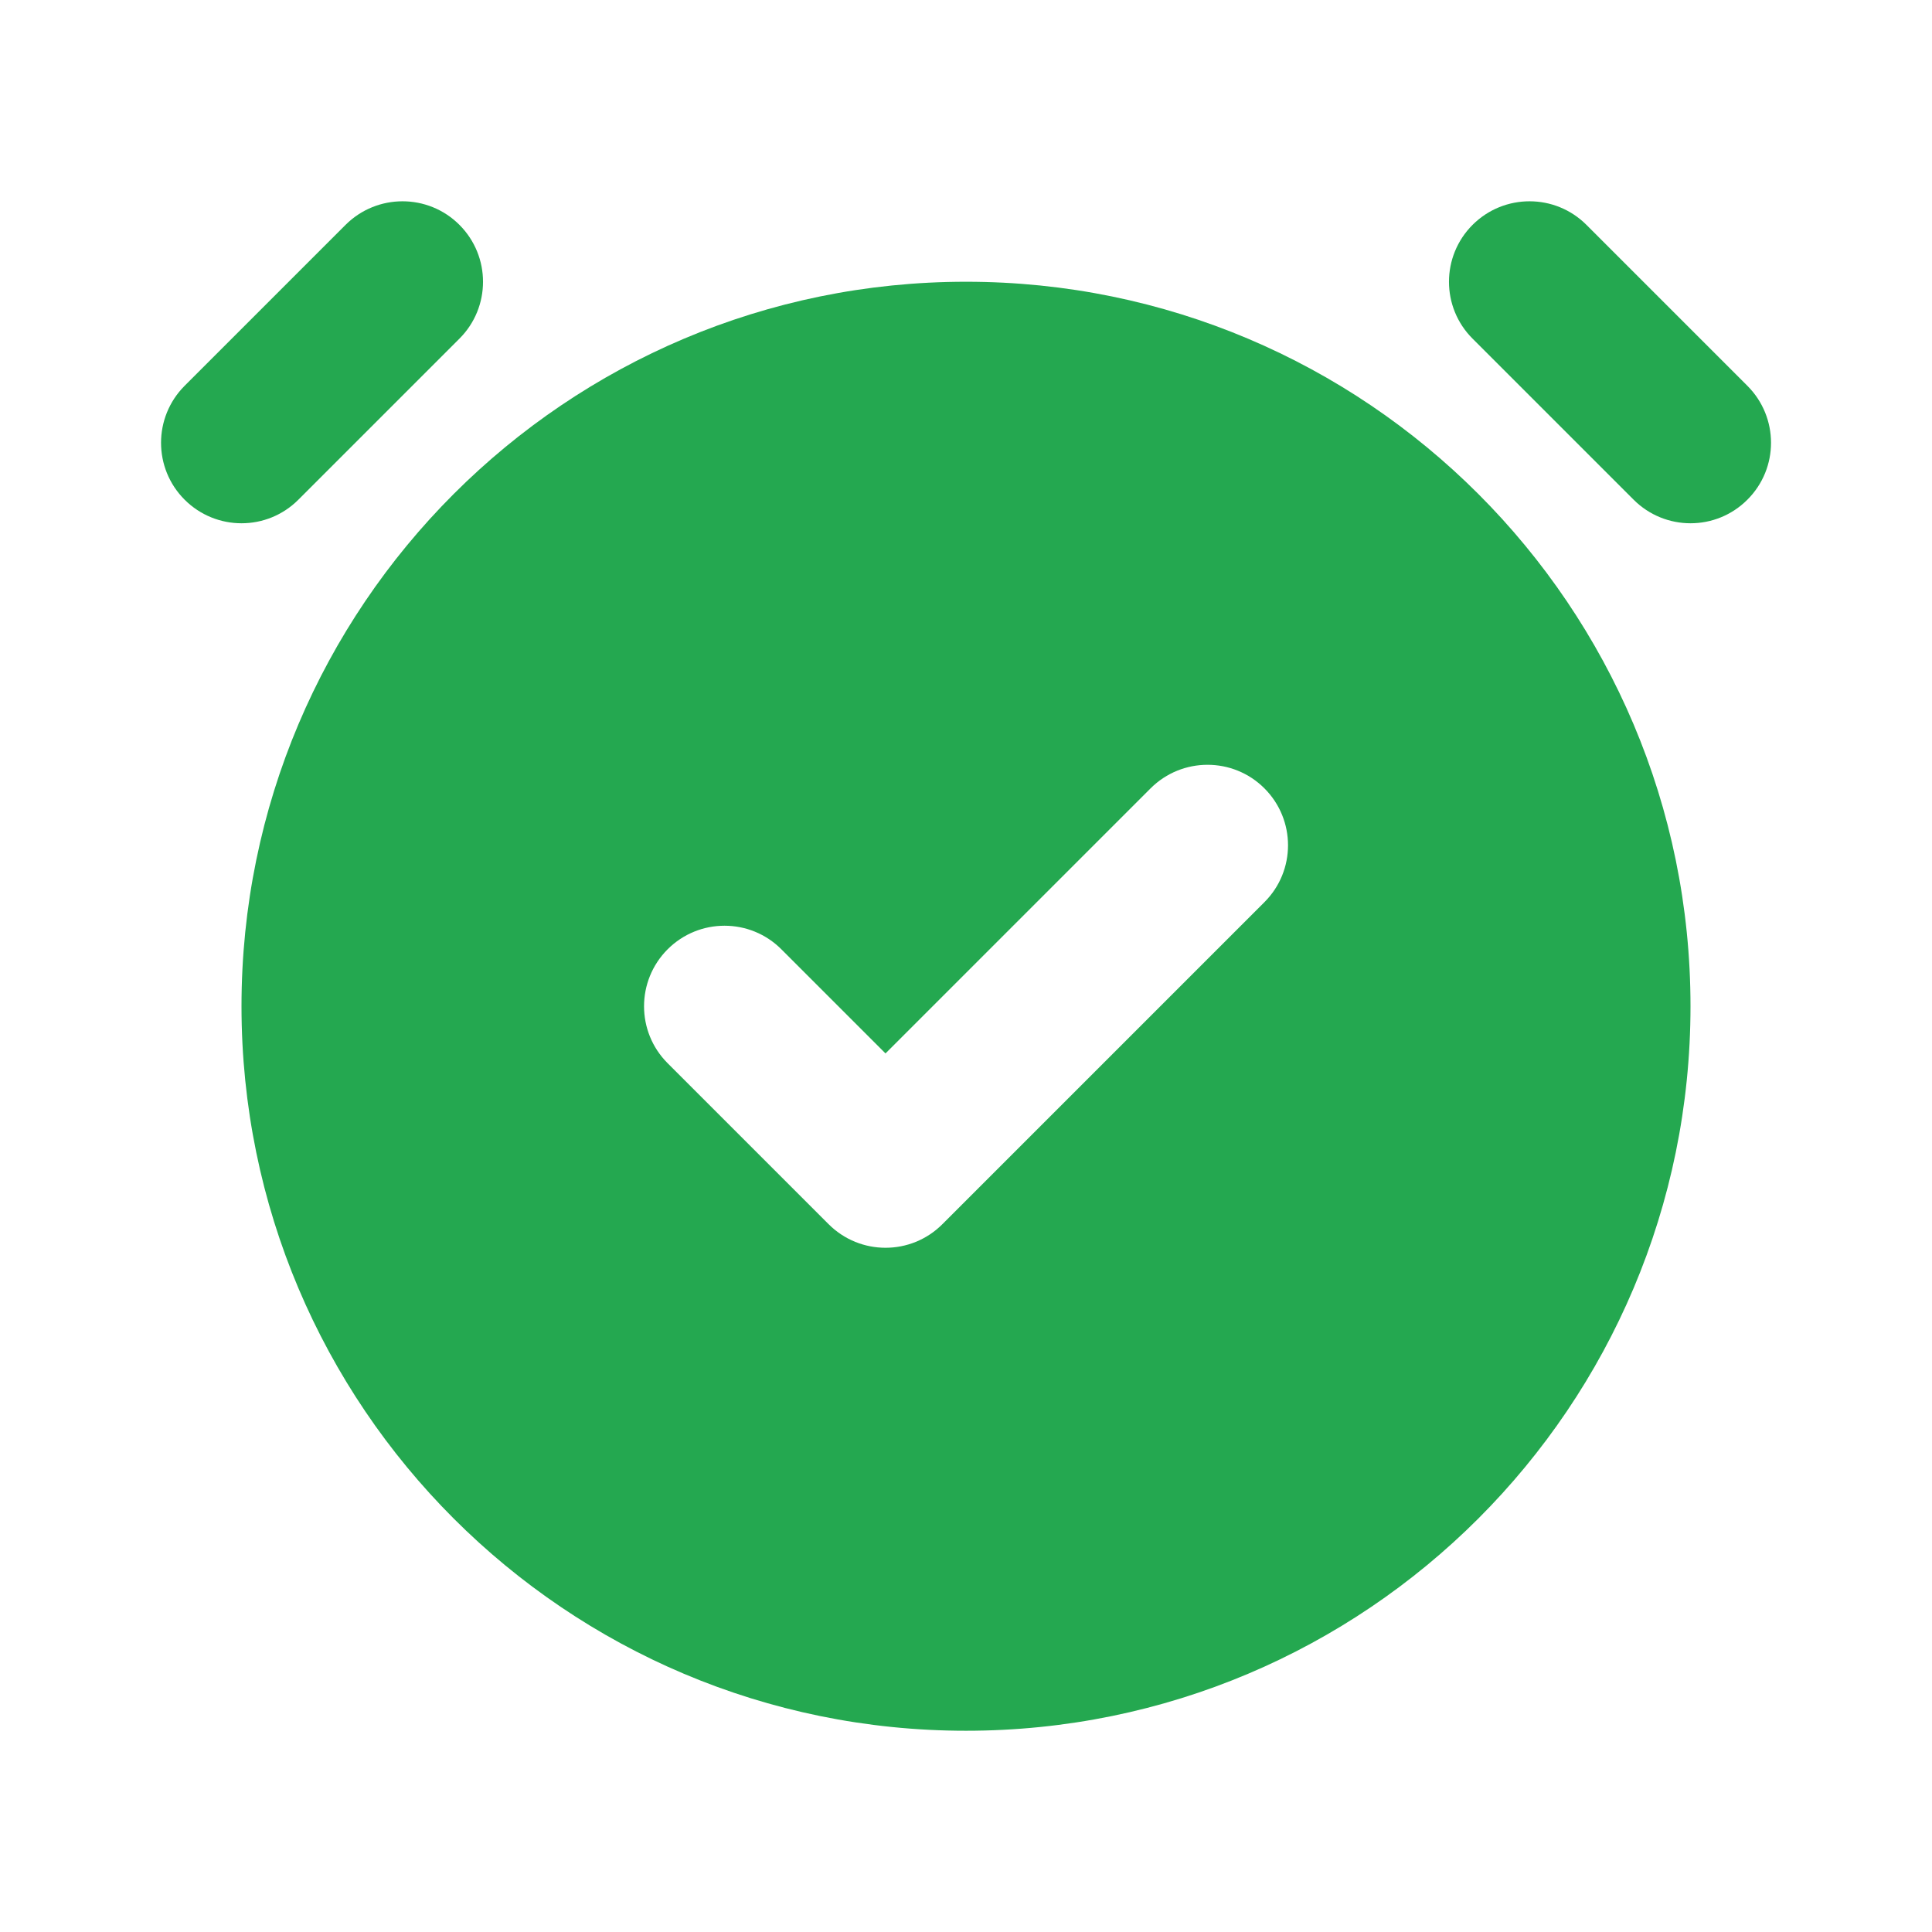
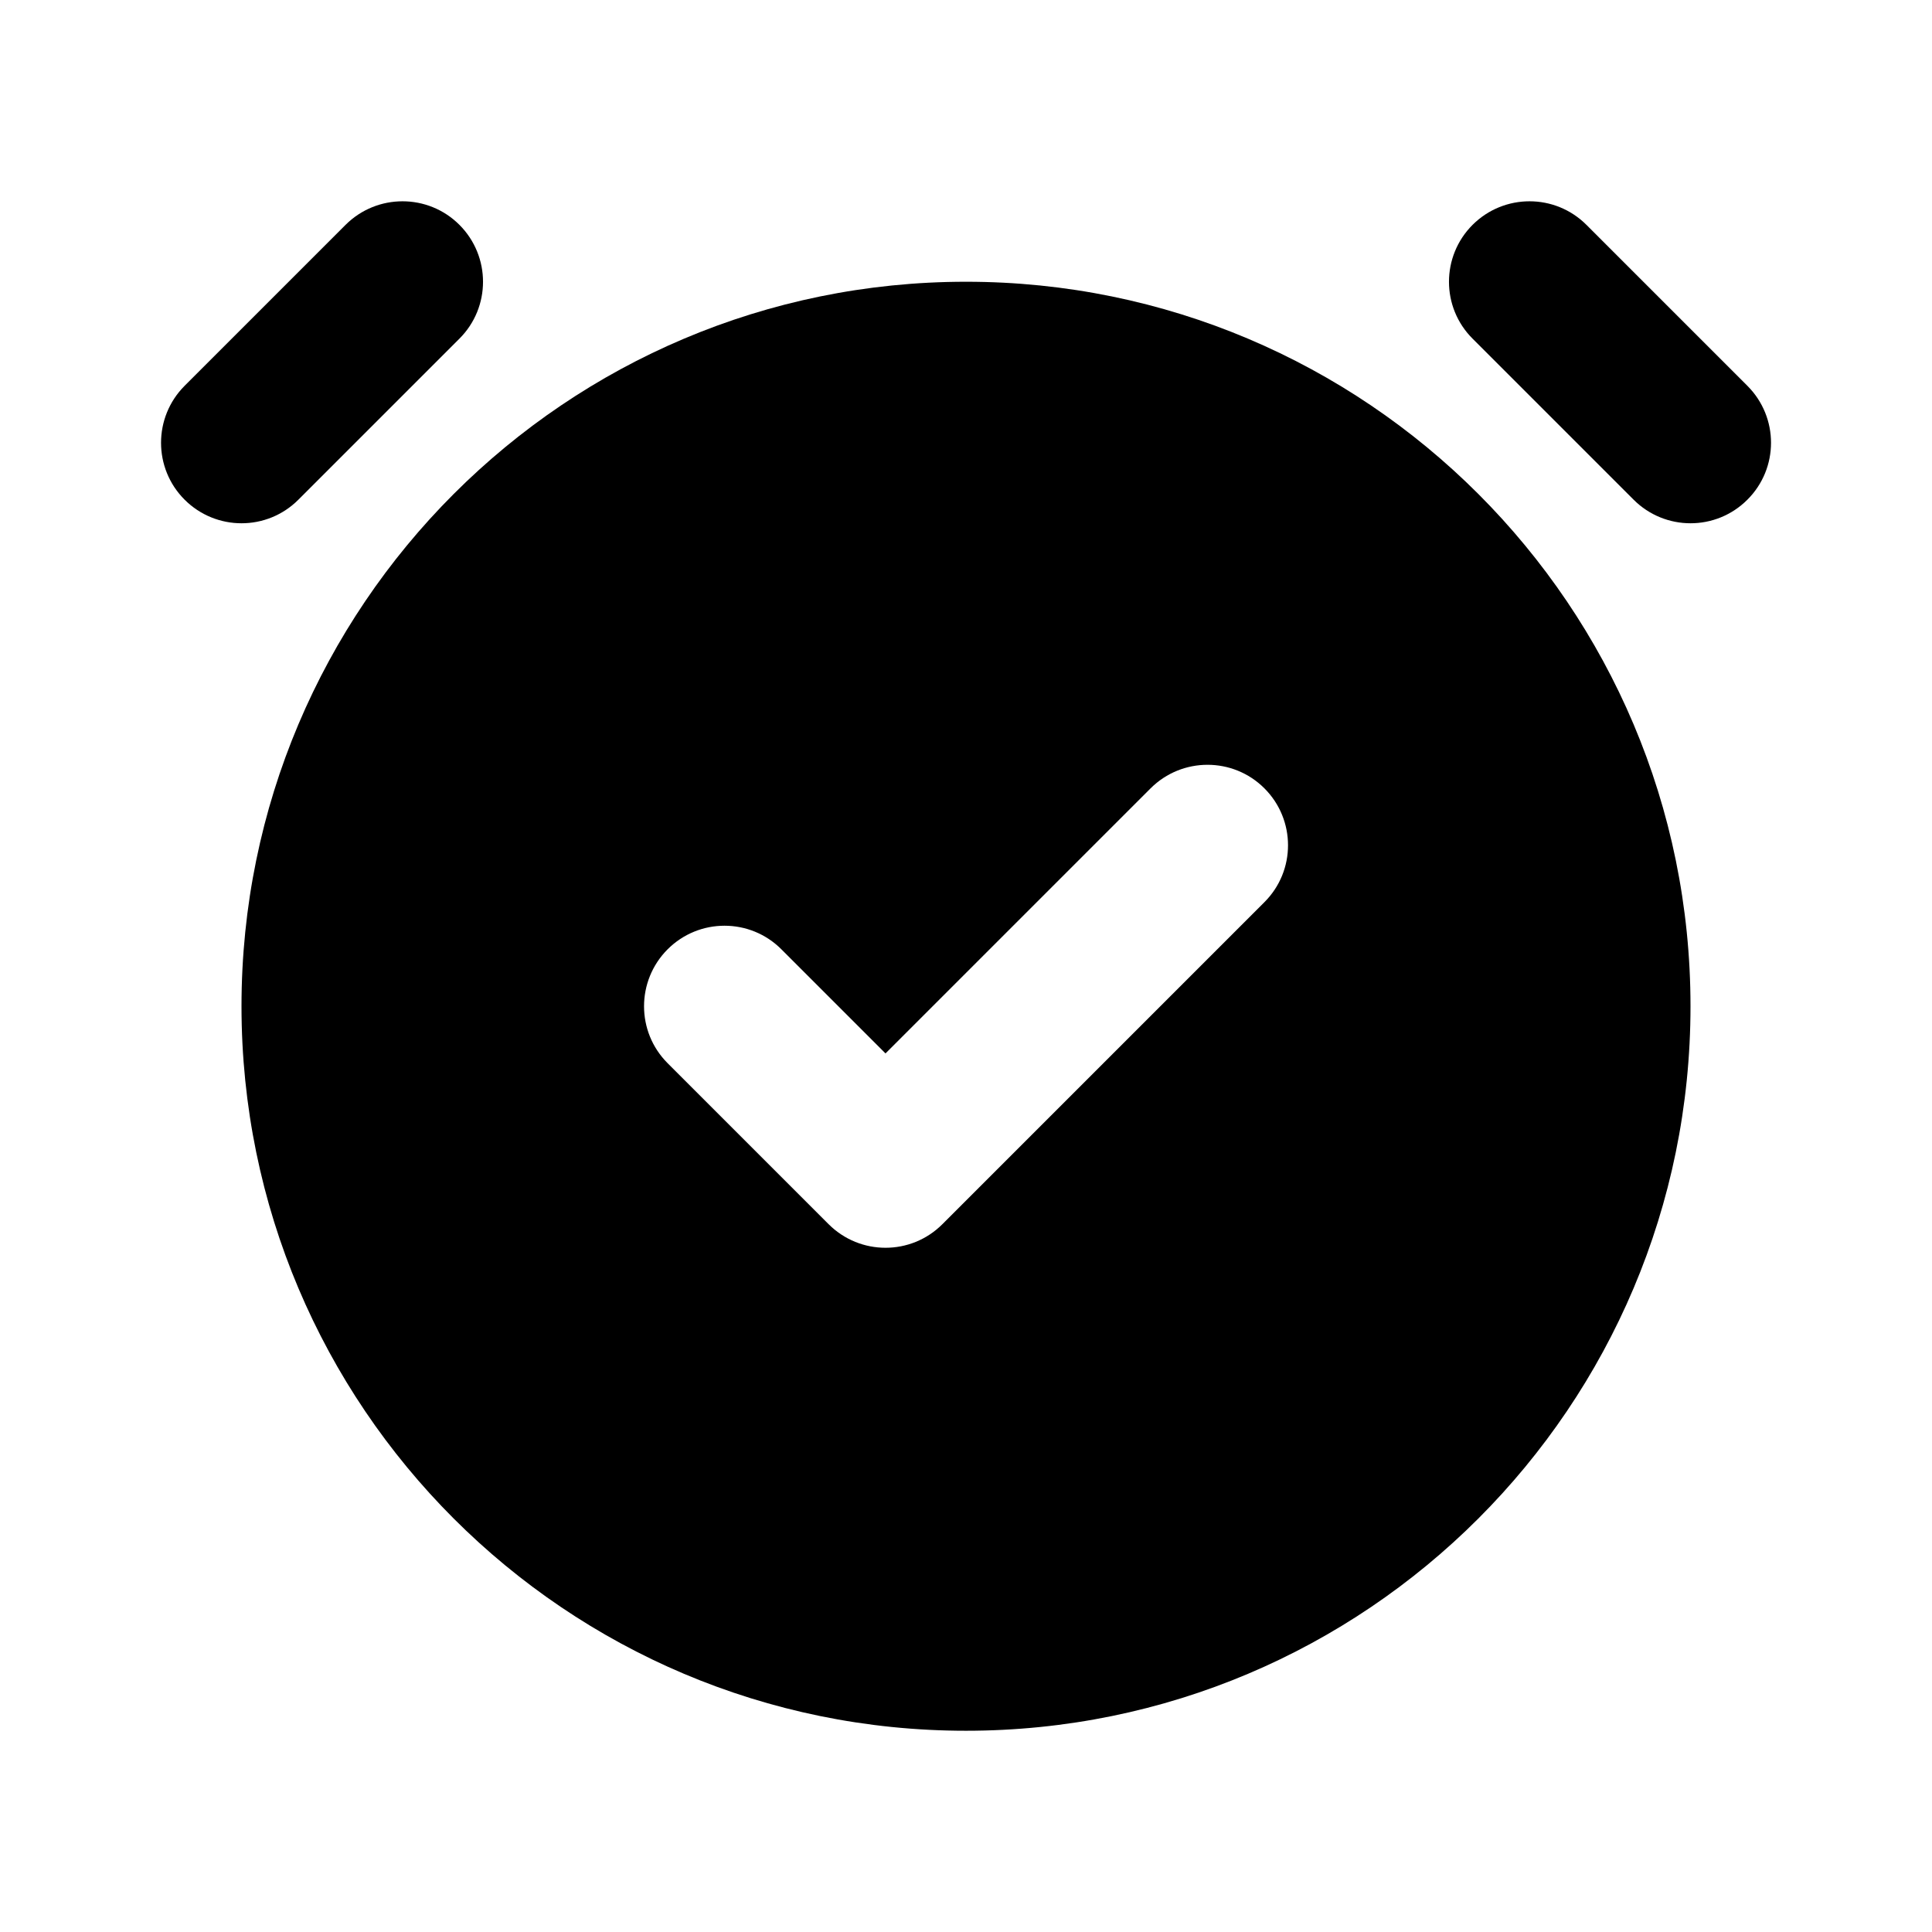
- <svg xmlns="http://www.w3.org/2000/svg" preserveAspectRatio="none" overflow="visible" style="display: block;" width="24" height="24" viewBox="0 0 24 24" fill="none">
-   <g id="Icon">
-     <g id="Subtract">
-       <path fill-rule="evenodd" clip-rule="evenodd" d="M12 3.5C16.971 3.5 21 7.53 21 12.5C21 17.471 16.971 21.5 12 21.5C7.03 21.5 3 17.471 3 12.5C3 7.53 7.03 3.5 12 3.5ZM15.707 9.793C15.317 9.403 14.684 9.403 14.293 9.793L11 13.086L9.707 11.793C9.317 11.402 8.684 11.402 8.293 11.793C7.903 12.184 7.903 12.817 8.293 13.207L10.293 15.207C10.684 15.598 11.317 15.598 11.707 15.207L15.707 11.207C16.098 10.817 16.098 10.184 15.707 9.793Z" fill="#24A850" />
-       <path d="M4.293 2.793C4.684 2.403 5.317 2.403 5.707 2.793C6.098 3.184 6.098 3.817 5.707 4.207L3.707 6.207C3.317 6.598 2.684 6.598 2.293 6.207C1.903 5.817 1.903 5.184 2.293 4.793L4.293 2.793Z" fill="#24A850" />
-       <path d="M18.293 2.793C18.684 2.403 19.317 2.403 19.707 2.793L21.707 4.793C22.098 5.184 22.098 5.817 21.707 6.207C21.317 6.598 20.684 6.598 20.293 6.207L18.293 4.207C17.902 3.817 17.902 3.184 18.293 2.793Z" fill="#24A850" />
-     </g>
-   </g>
+ <svg xmlns="http://www.w3.org/2000/svg" viewBox="0 0 24 24">
+   <path fill-rule="evenodd" clip-rule="evenodd" d="M12 3.5C16.971 3.5 21 7.53 21 12.5C21 17.471 16.971 21.5 12 21.5C7.03 21.5 3 17.471 3 12.5C3 7.53 7.03 3.5 12 3.5ZM15.707 9.793C15.317 9.403 14.684 9.403 14.293 9.793L11 13.086L9.707 11.793C9.317 11.402 8.684 11.402 8.293 11.793C7.903 12.184 7.903 12.817 8.293 13.207L10.293 15.207C10.684 15.598 11.317 15.598 11.707 15.207L15.707 11.207C16.098 10.817 16.098 10.184 15.707 9.793Z" />
+   <path d="M4.293 2.793C4.684 2.403 5.317 2.403 5.707 2.793C6.098 3.184 6.098 3.817 5.707 4.207L3.707 6.207C3.317 6.598 2.684 6.598 2.293 6.207C1.903 5.817 1.903 5.184 2.293 4.793L4.293 2.793Z" />
+   <path d="M18.293 2.793C18.684 2.403 19.317 2.403 19.707 2.793L21.707 4.793C22.098 5.184 22.098 5.817 21.707 6.207C21.317 6.598 20.684 6.598 20.293 6.207L18.293 4.207C17.902 3.817 17.902 3.184 18.293 2.793Z" />
</svg>
